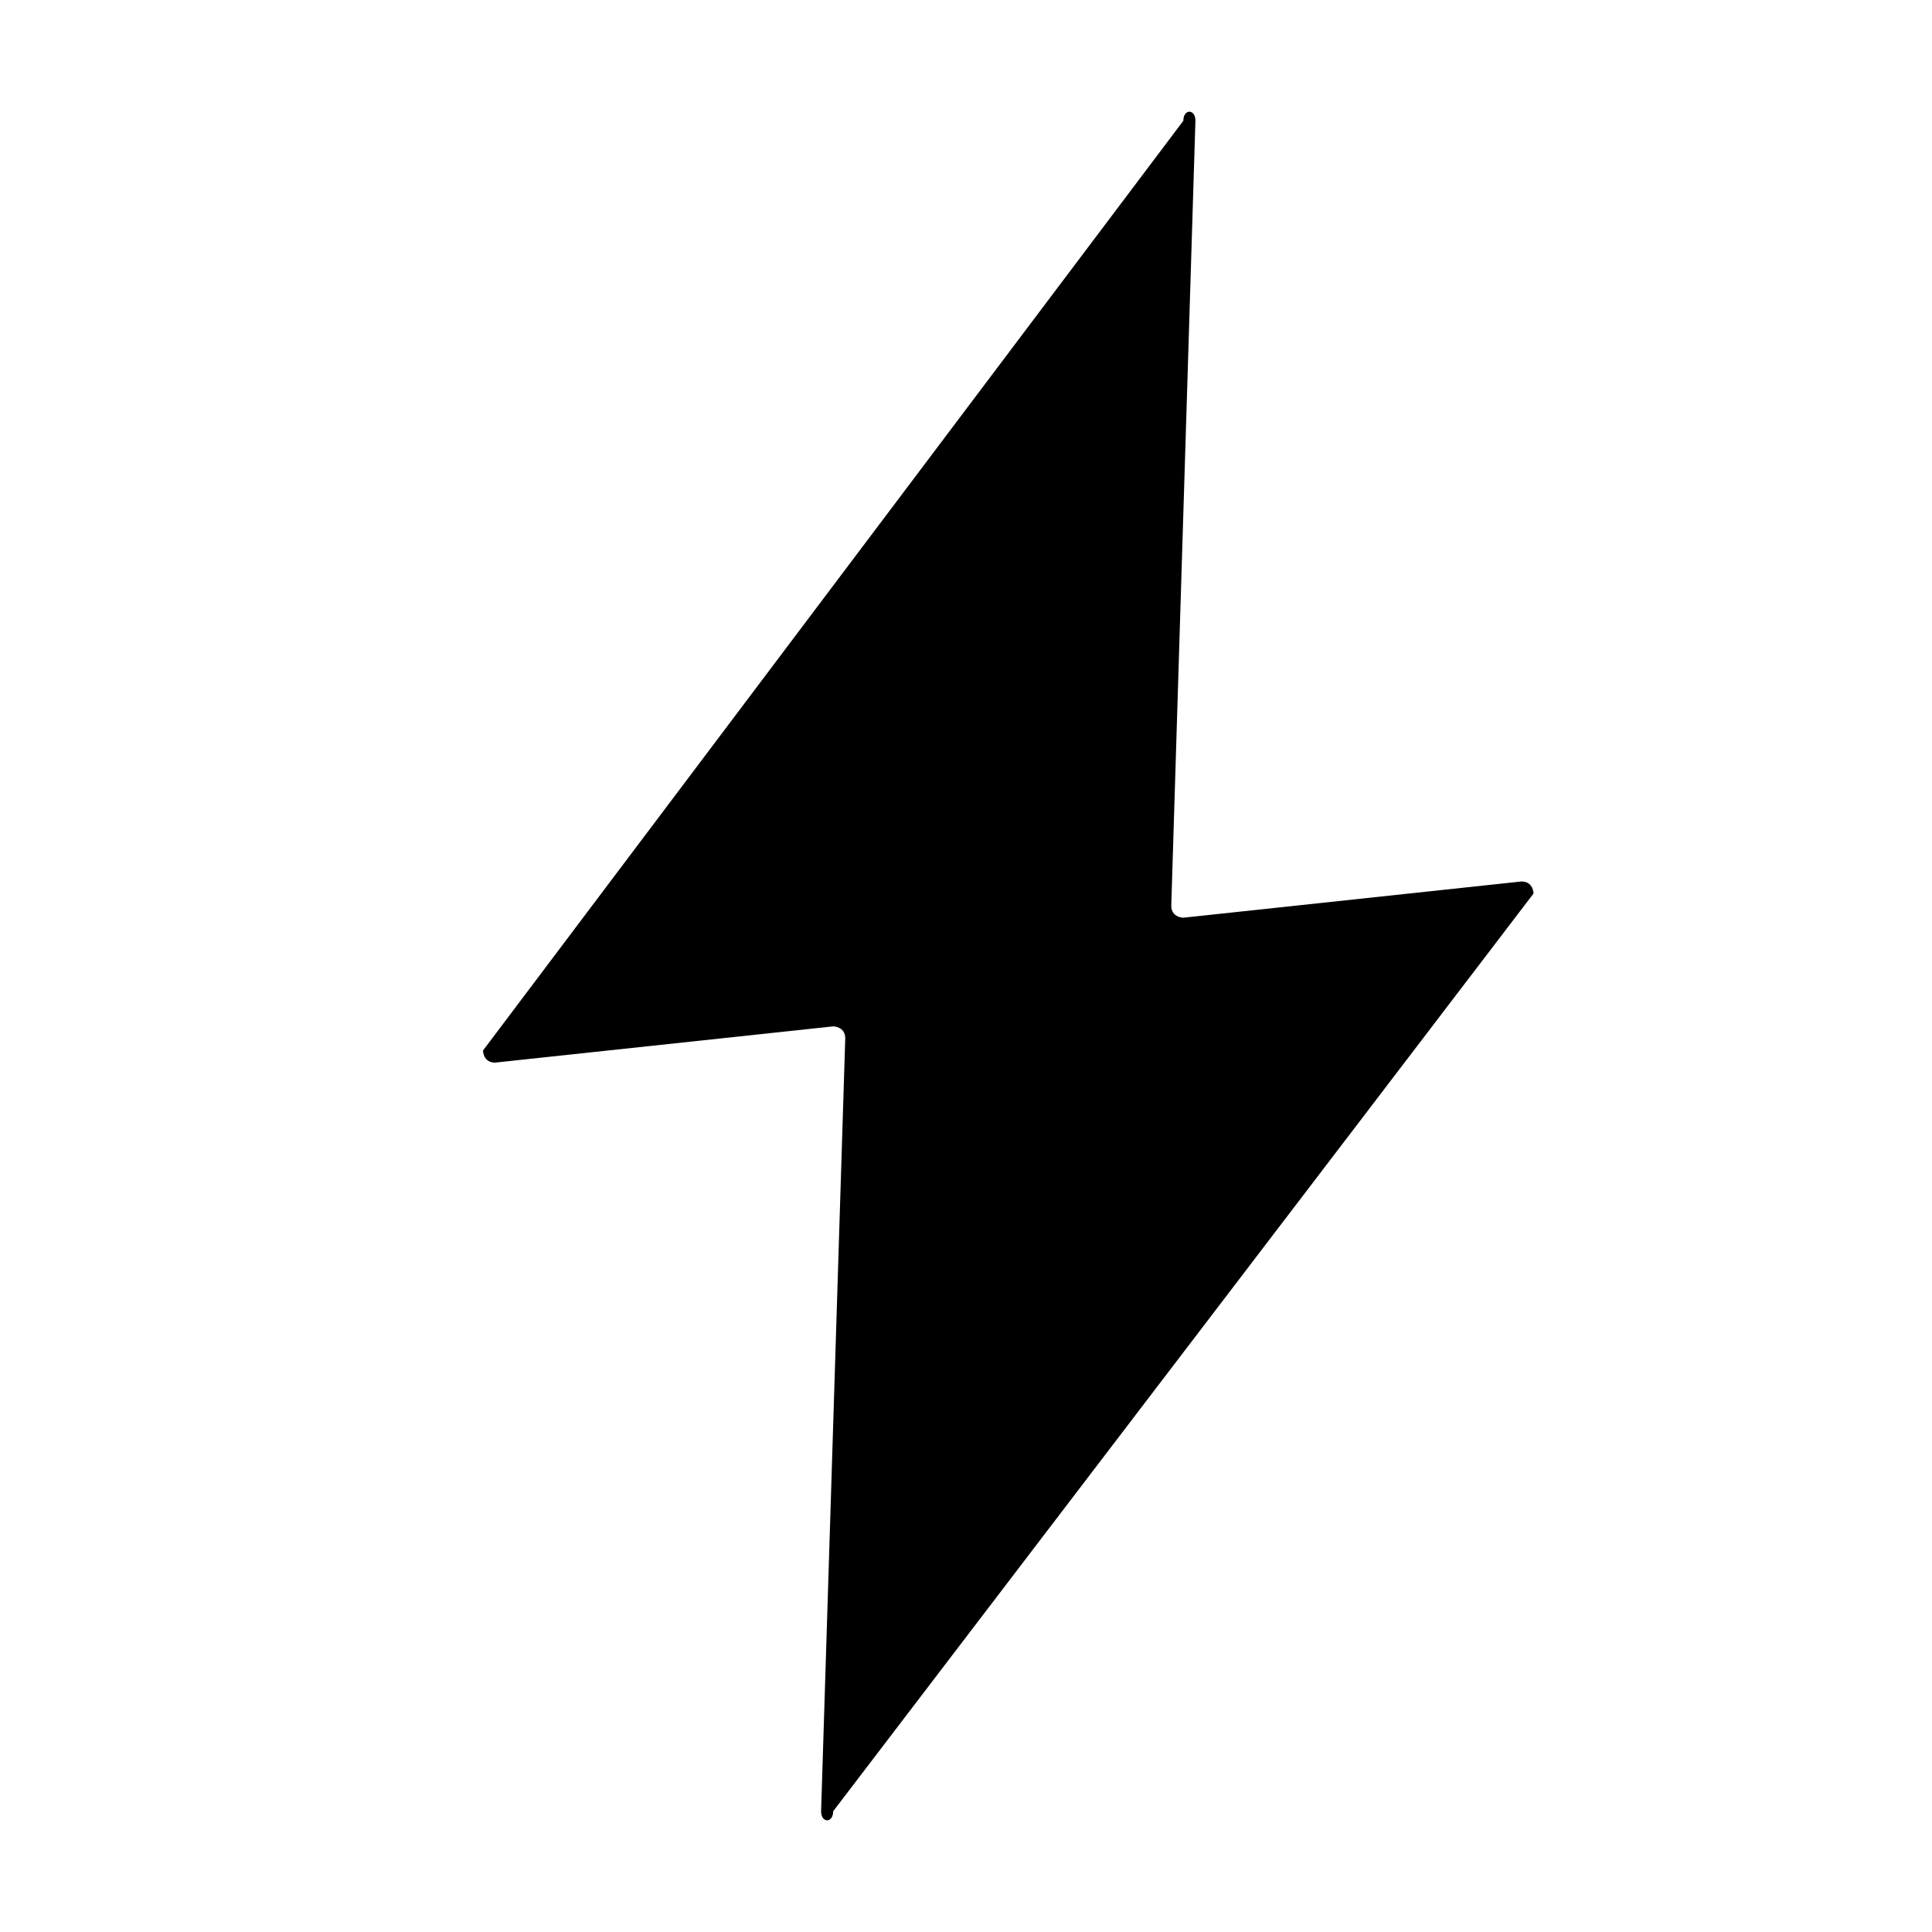
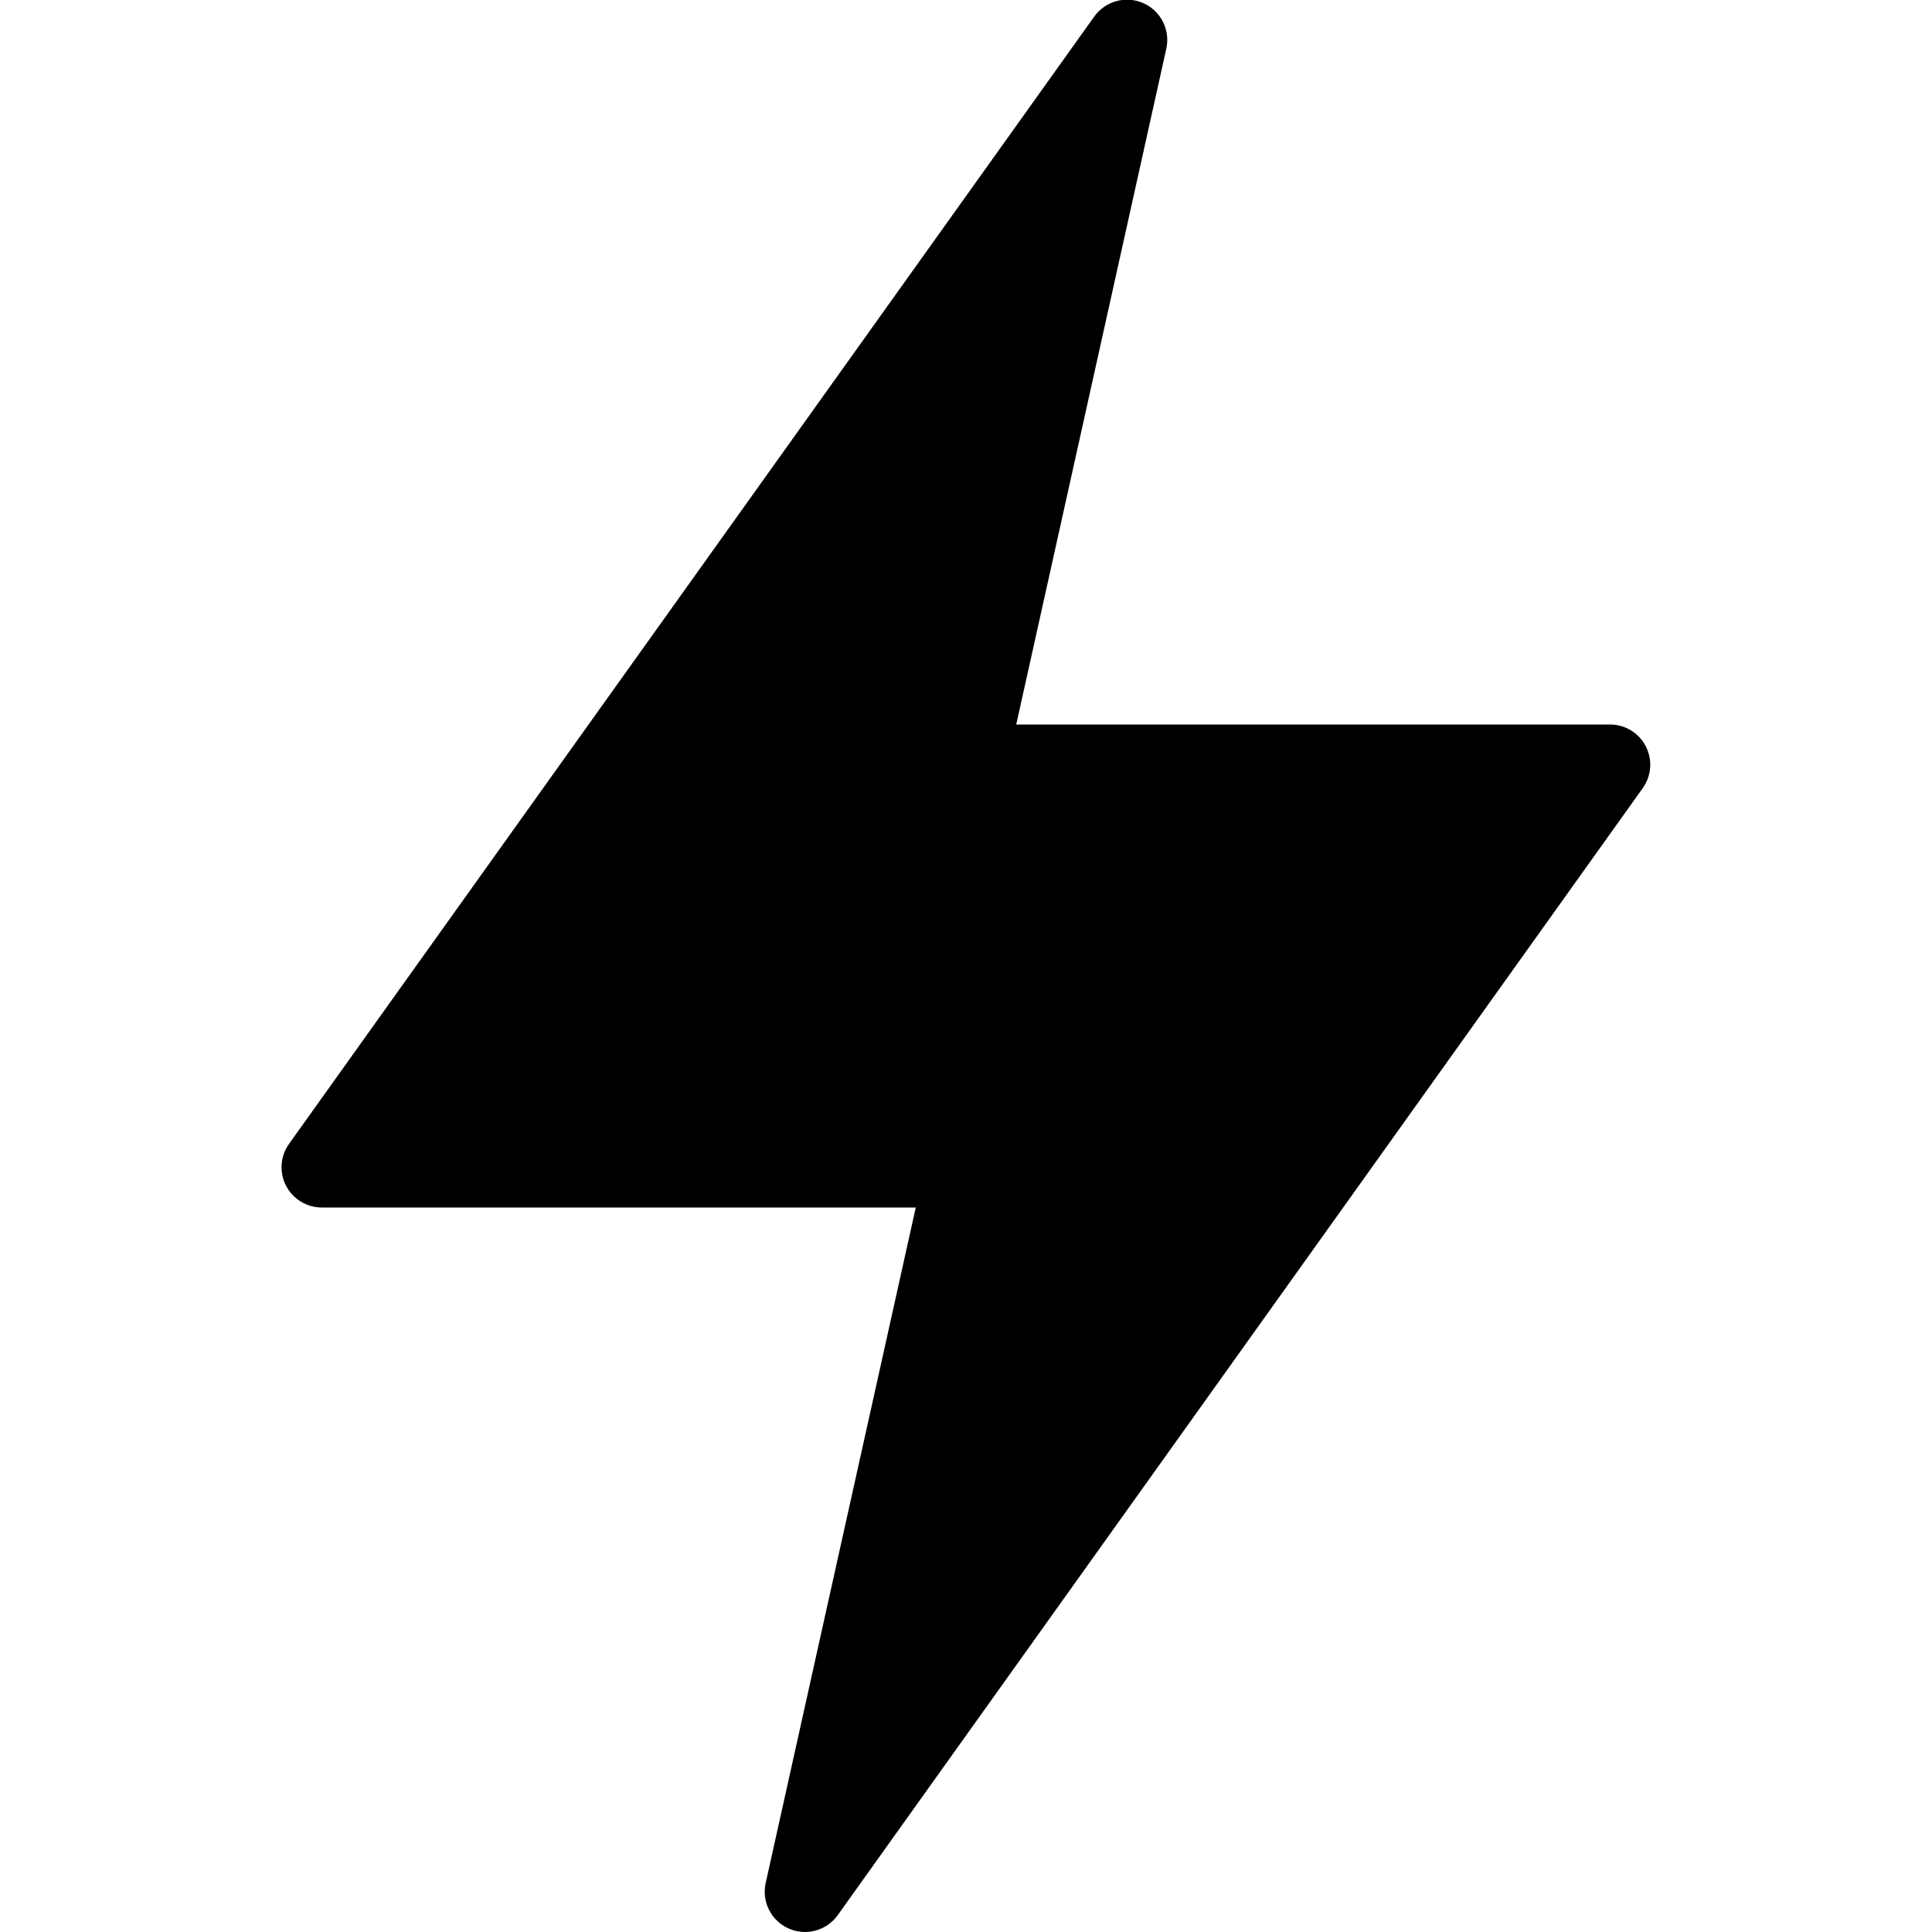
- <svg xmlns="http://www.w3.org/2000/svg" viewBox="0 0 16 16">
-   <path d="M9.8 1L4 8.7s0 .1.1.1l2.8-.3s.1 0 .1.1L6.8 15c0 .1.1.1.1 0l5.8-7.6s0-.1-.1-.1l-2.8.3s-.1 0-.1-.1L9.9 1c0-.1-.1-.1-.1 0z" />
+ <svg xmlns="http://www.w3.org/2000/svg" viewBox="0 0 24 24">
+   <path d="M20.444,9.27A.5.5,0,0,0,20,9H12.624L14.488.606a.5.5,0,0,0-.895-.4l-10,14A.5.5,0,0,0,4,15h7.376L9.512,23.39a.5.5,0,0,0,.895.4l10-14A.5.5,0,0,0,20.444,9.27Z" />
</svg>
